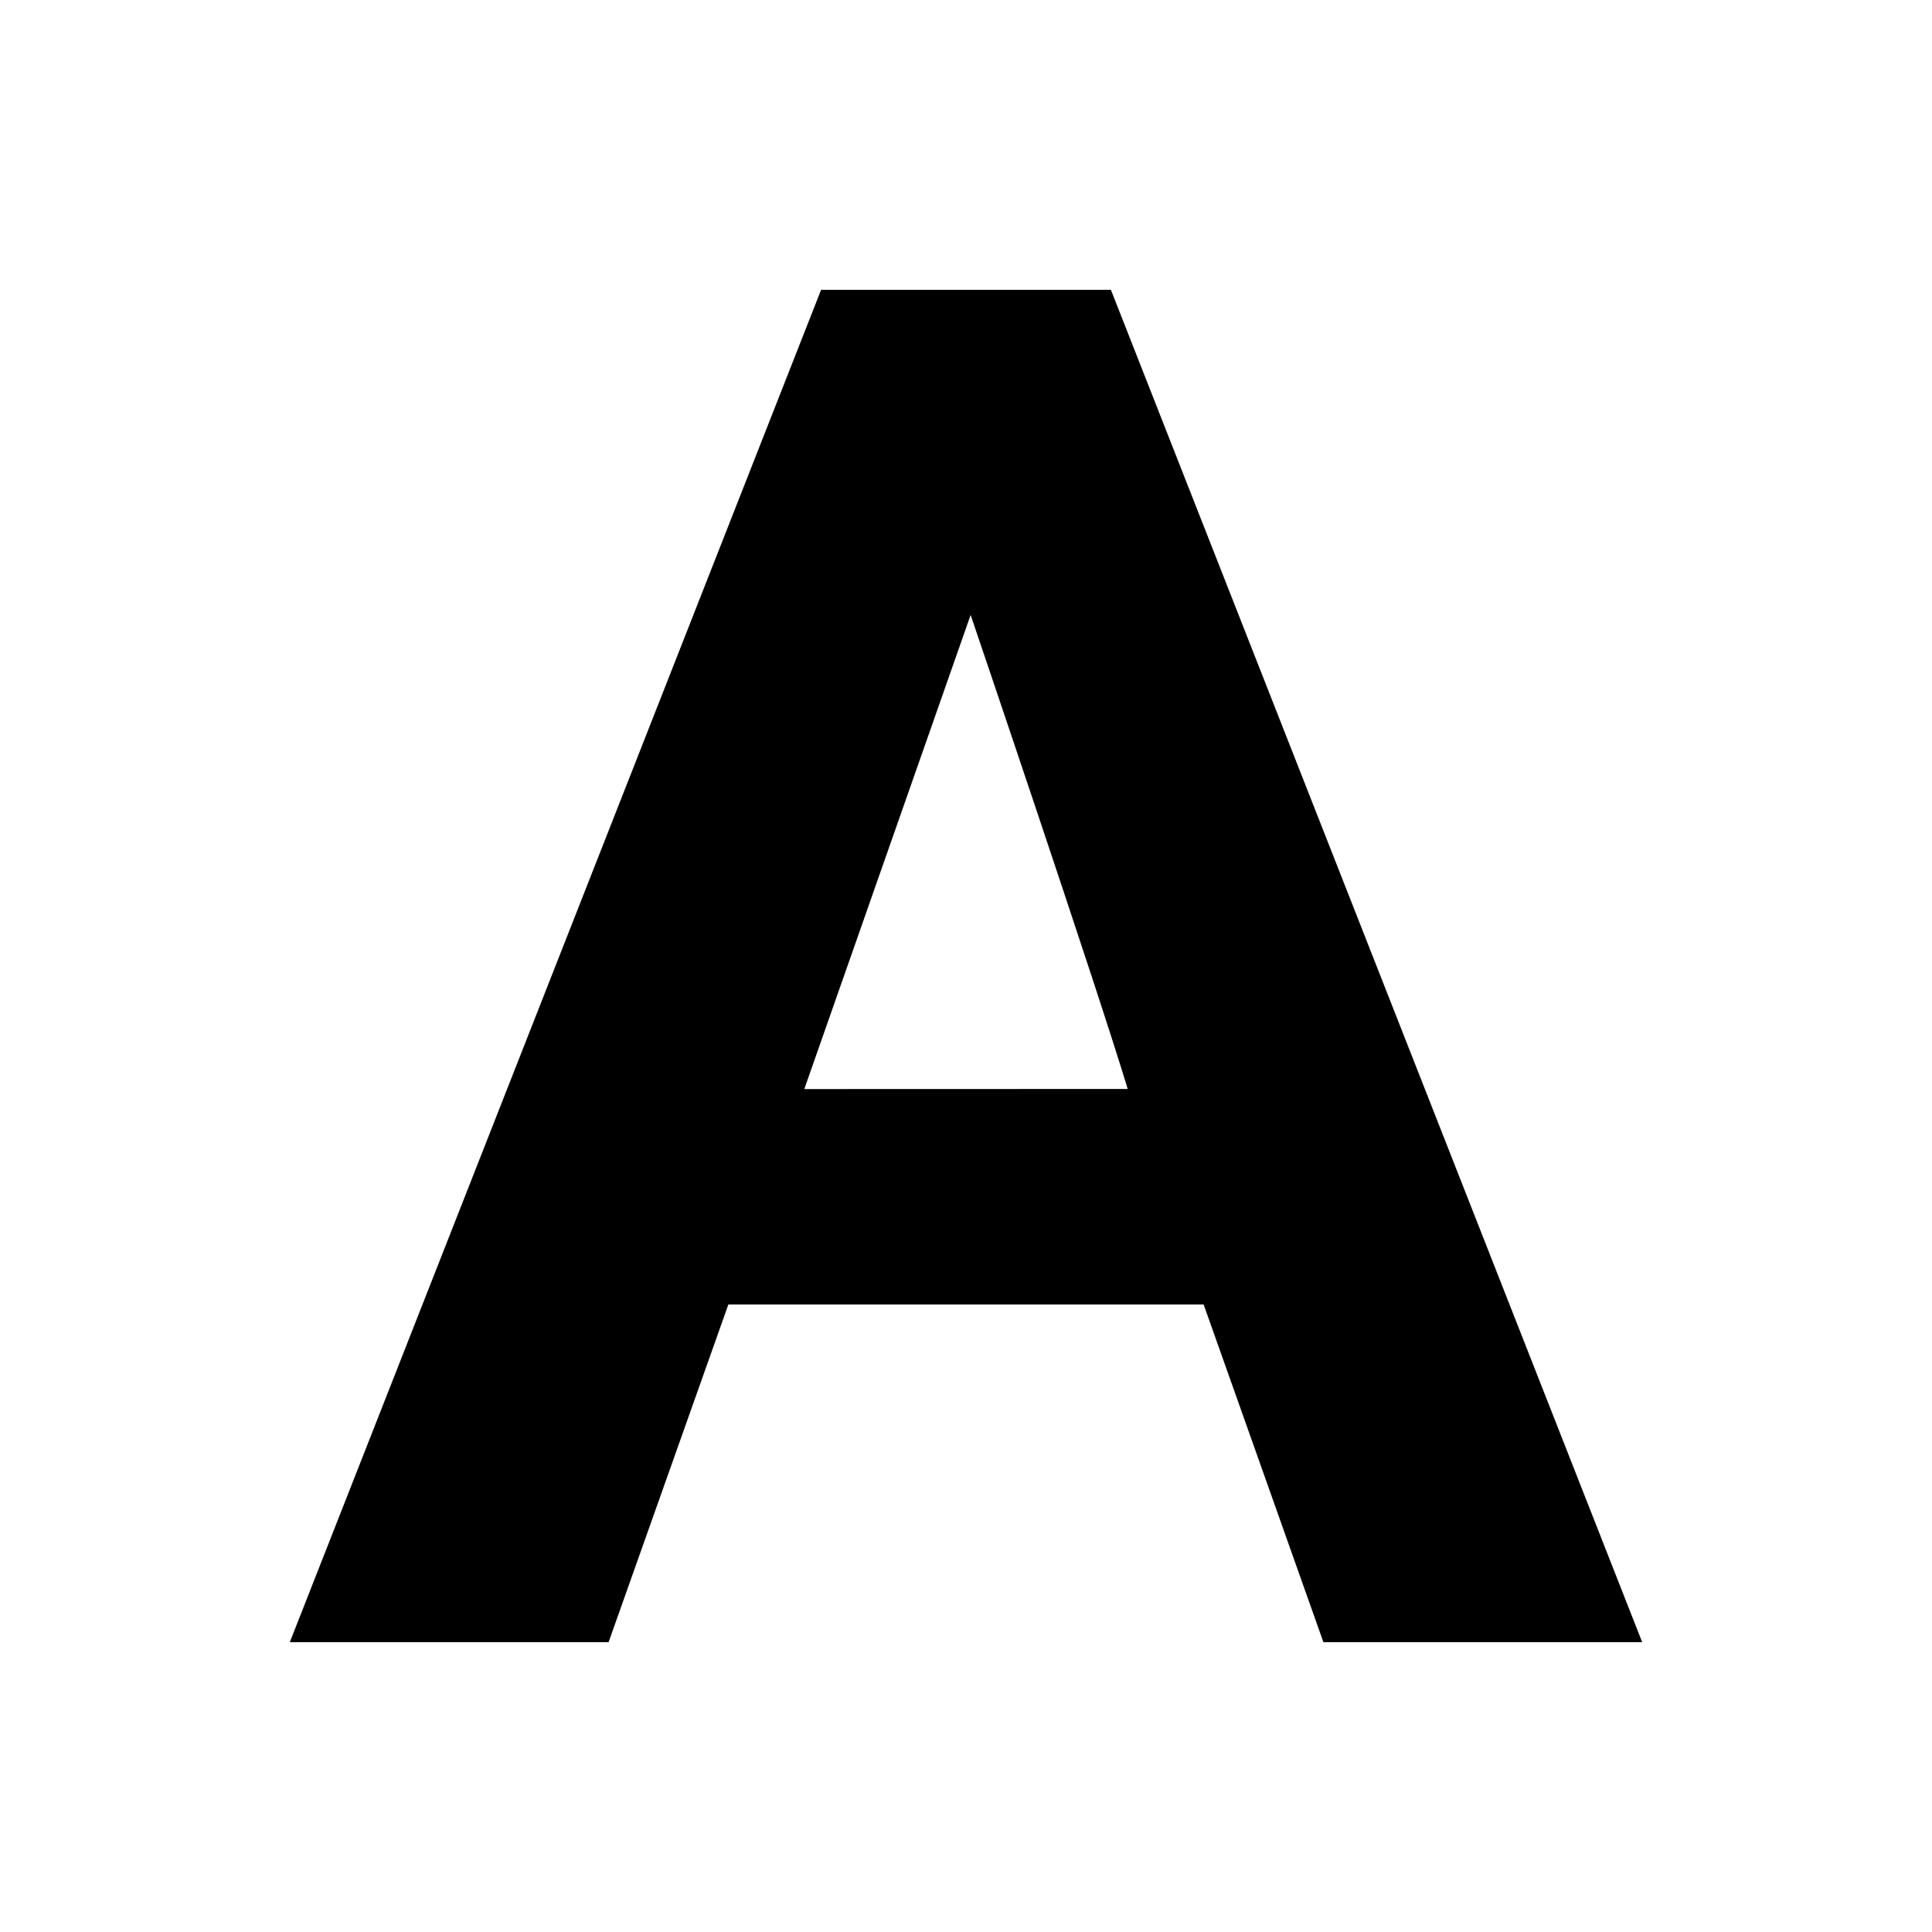
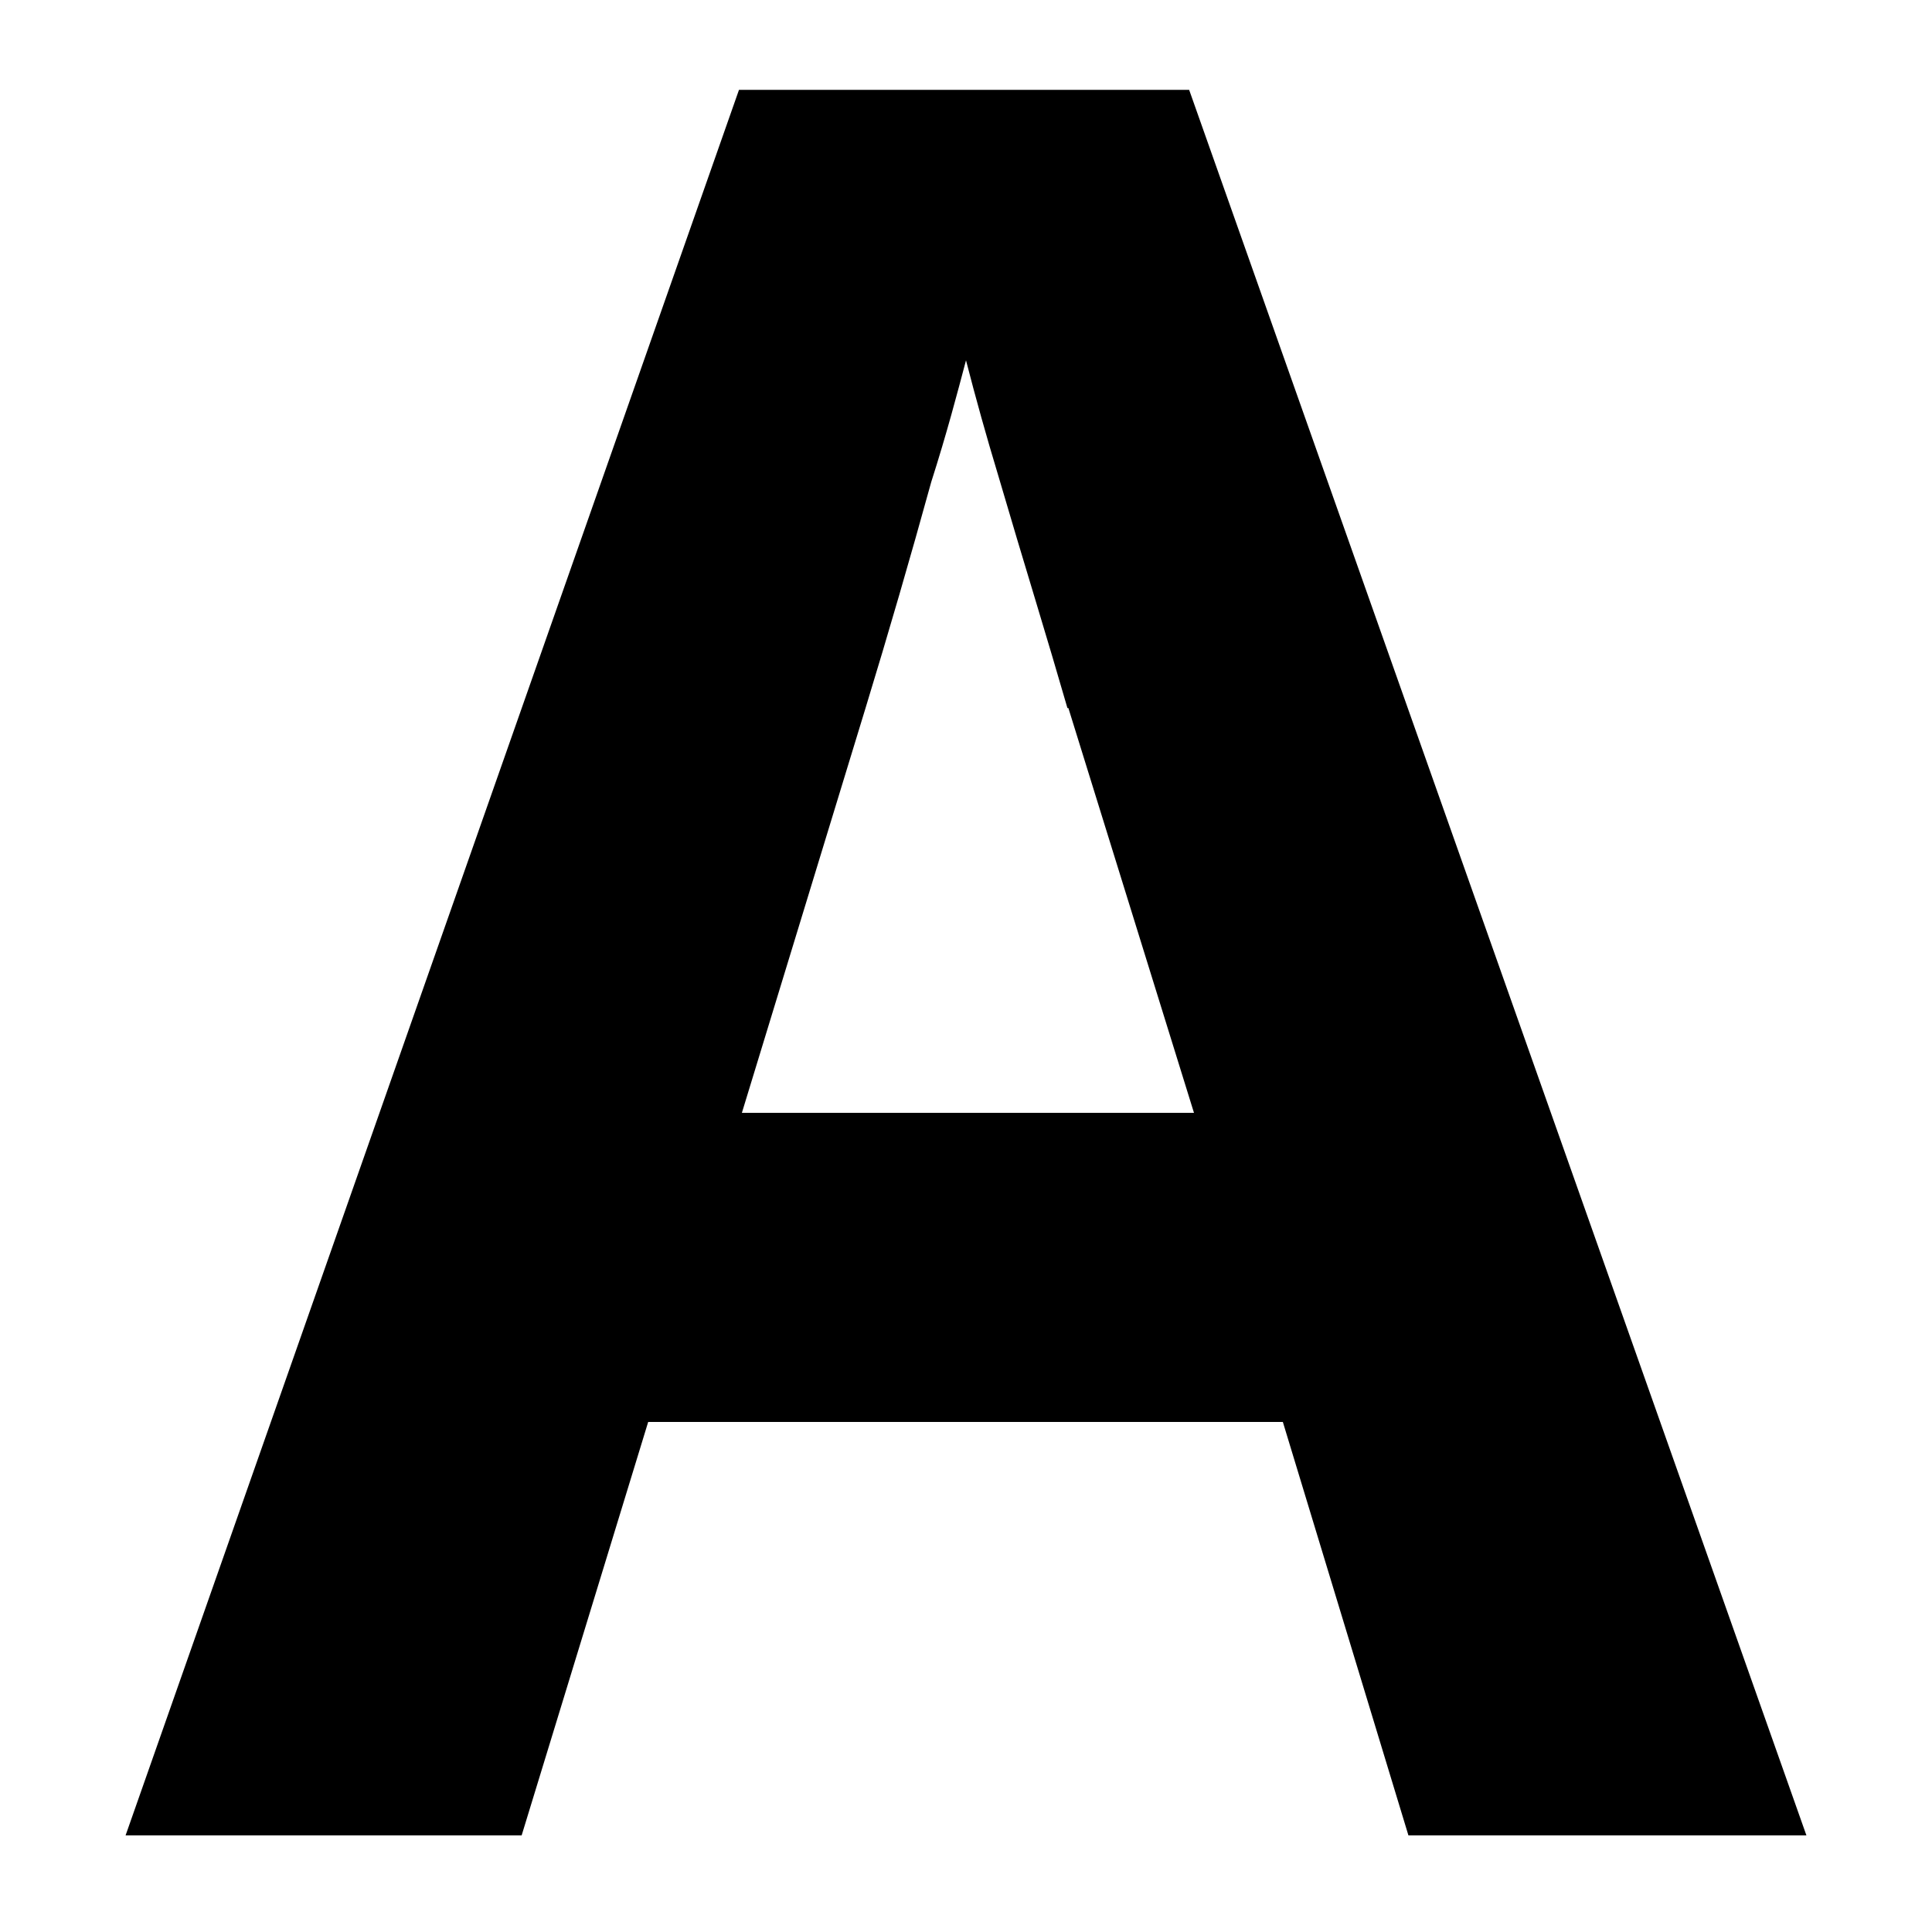
<svg xmlns="http://www.w3.org/2000/svg" width="20" height="20" viewBox="0 0 20 20">
-   <path d="M8.326 11.274l1.722-4.908s1.305 3.843 1.626 4.907zM13.7 17H17L11.5 3h-3L3 17h3.3l1.24-3.496h4.92z" />
+   <path d="M14.58 19l-1.3-4.28H6.71L5.4 19H1.3L7.65.93h4.66L18.7 19h-4.11zM11.05 7.33a94.13 94.13 0 00-.32-1.08 164.23 164.23 0 01-.4-1.34A29.07 29.07 0 0110 3.73c-.09.34-.2.76-.36 1.26a88.58 88.58 0 01-.68 2.34l-1.28 4.19h4.68l-1.3-4.19z" />
</svg>
